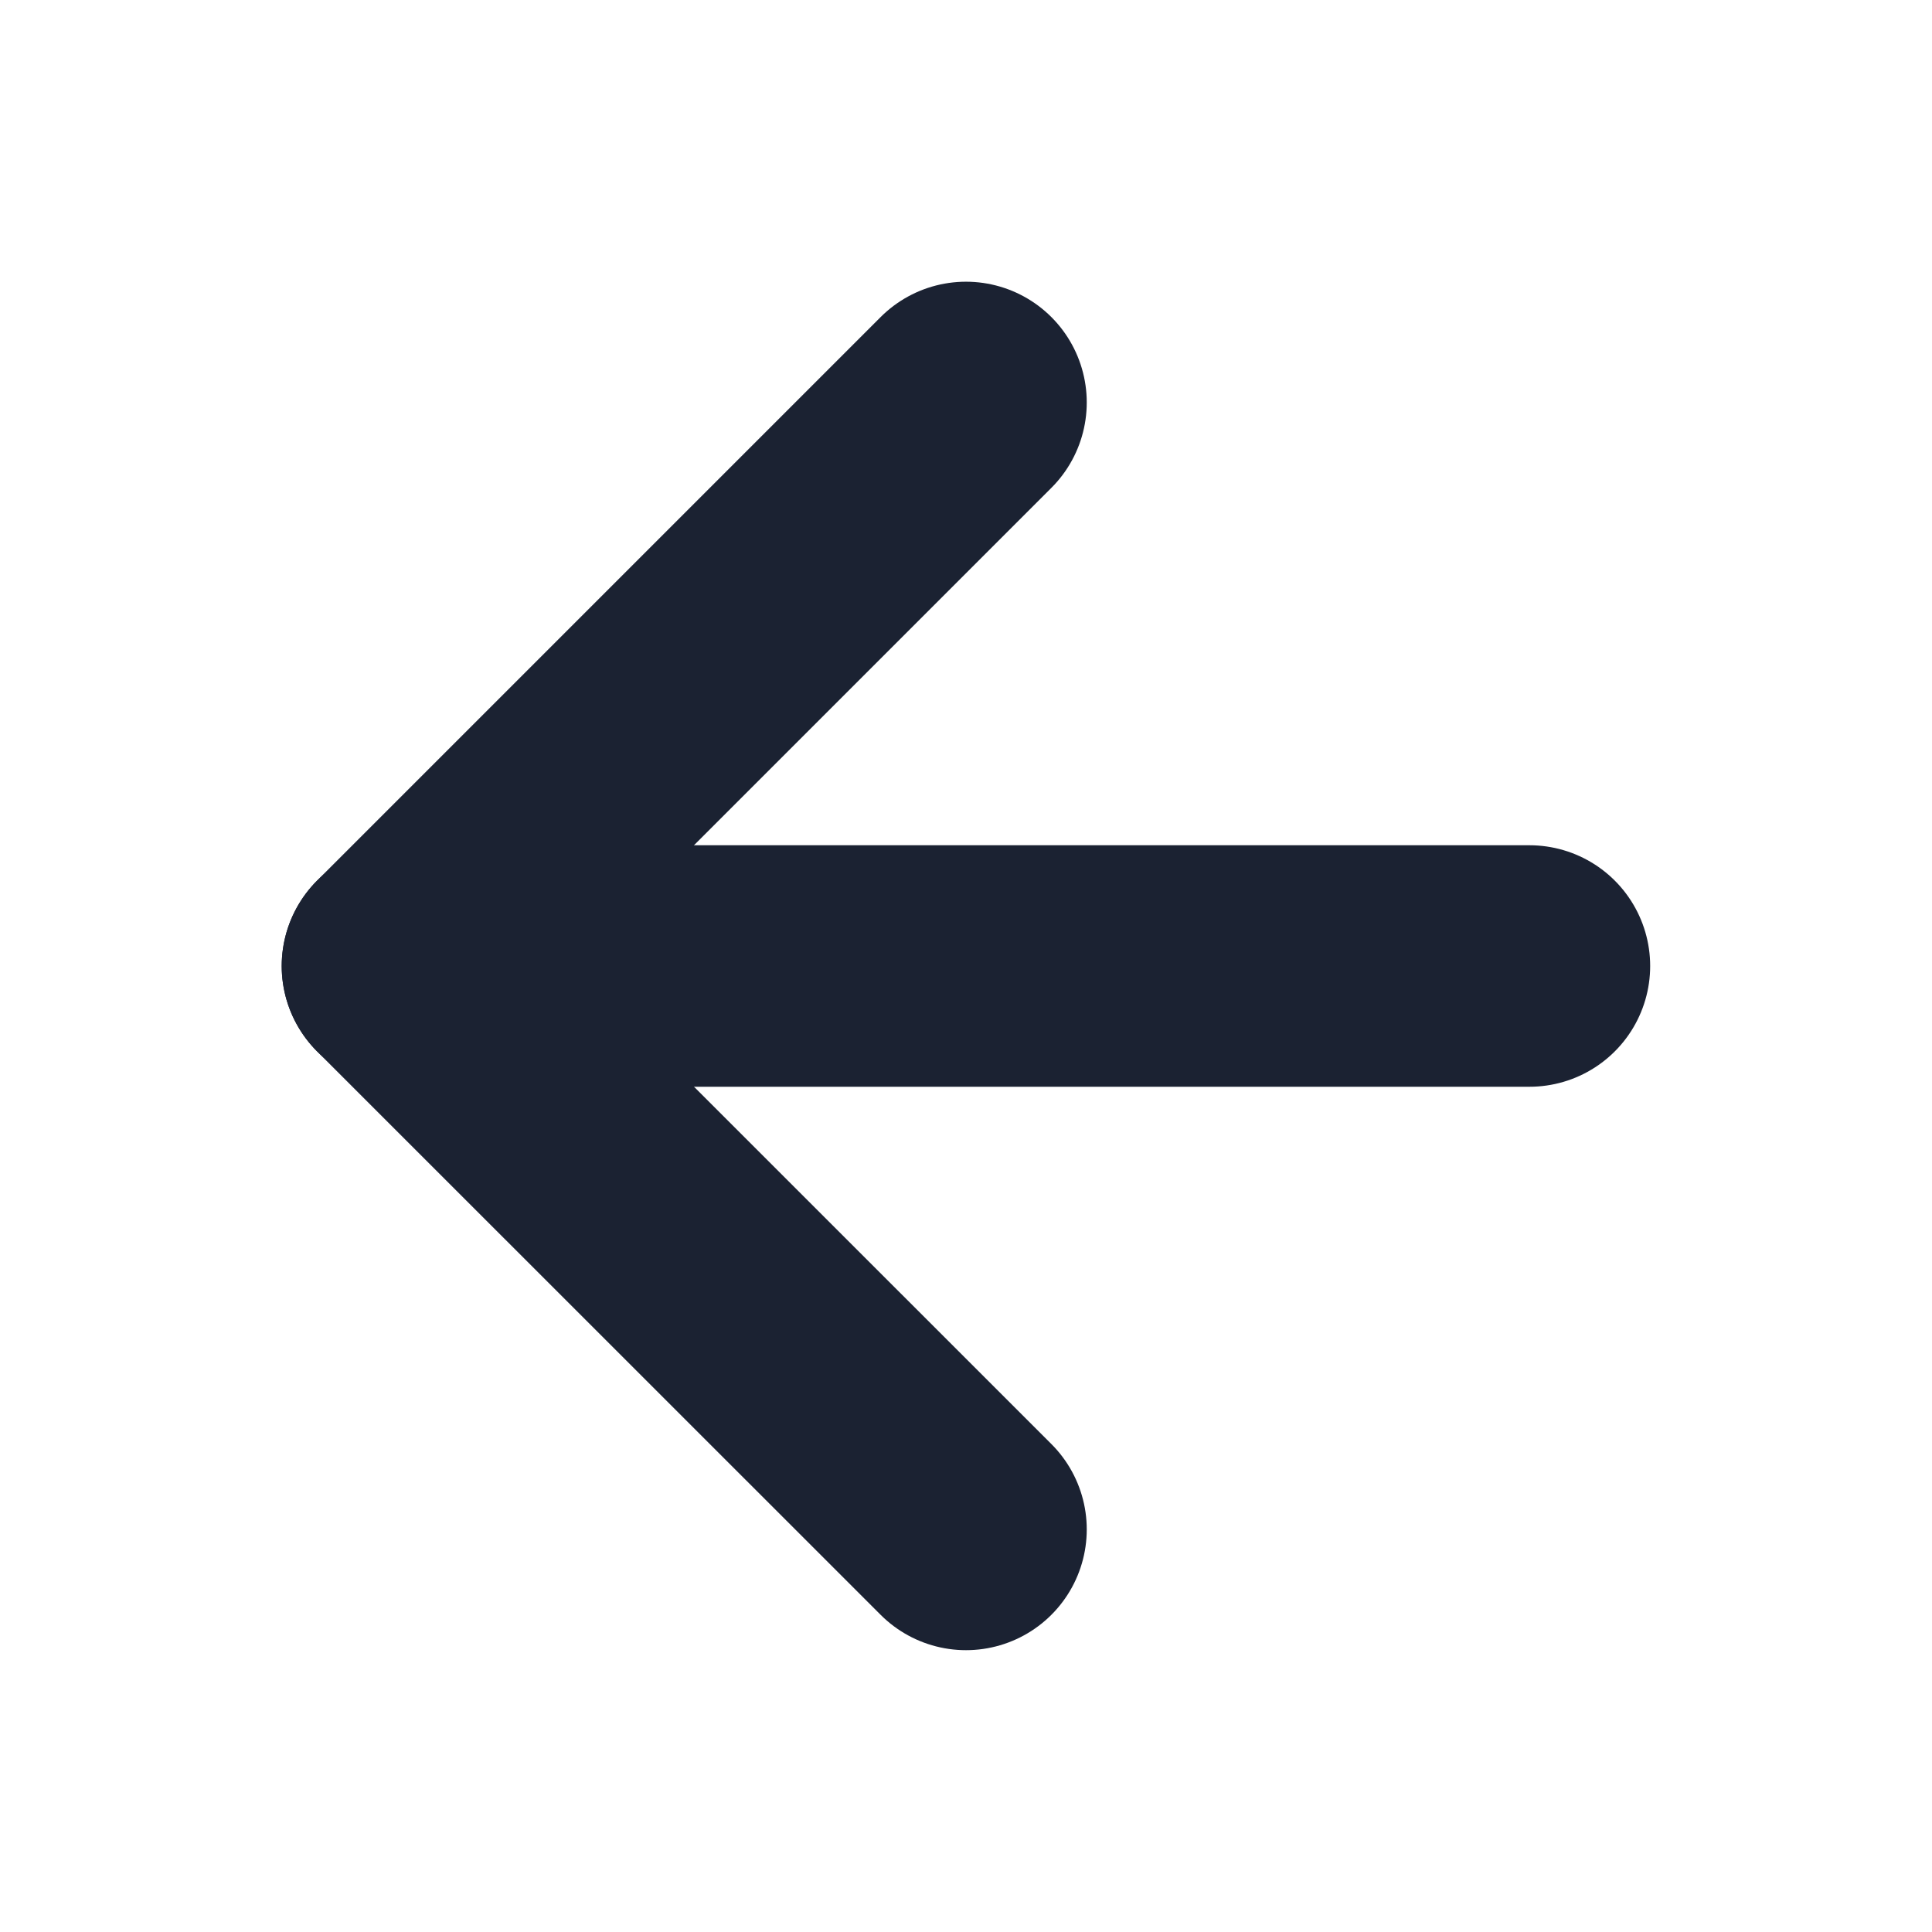
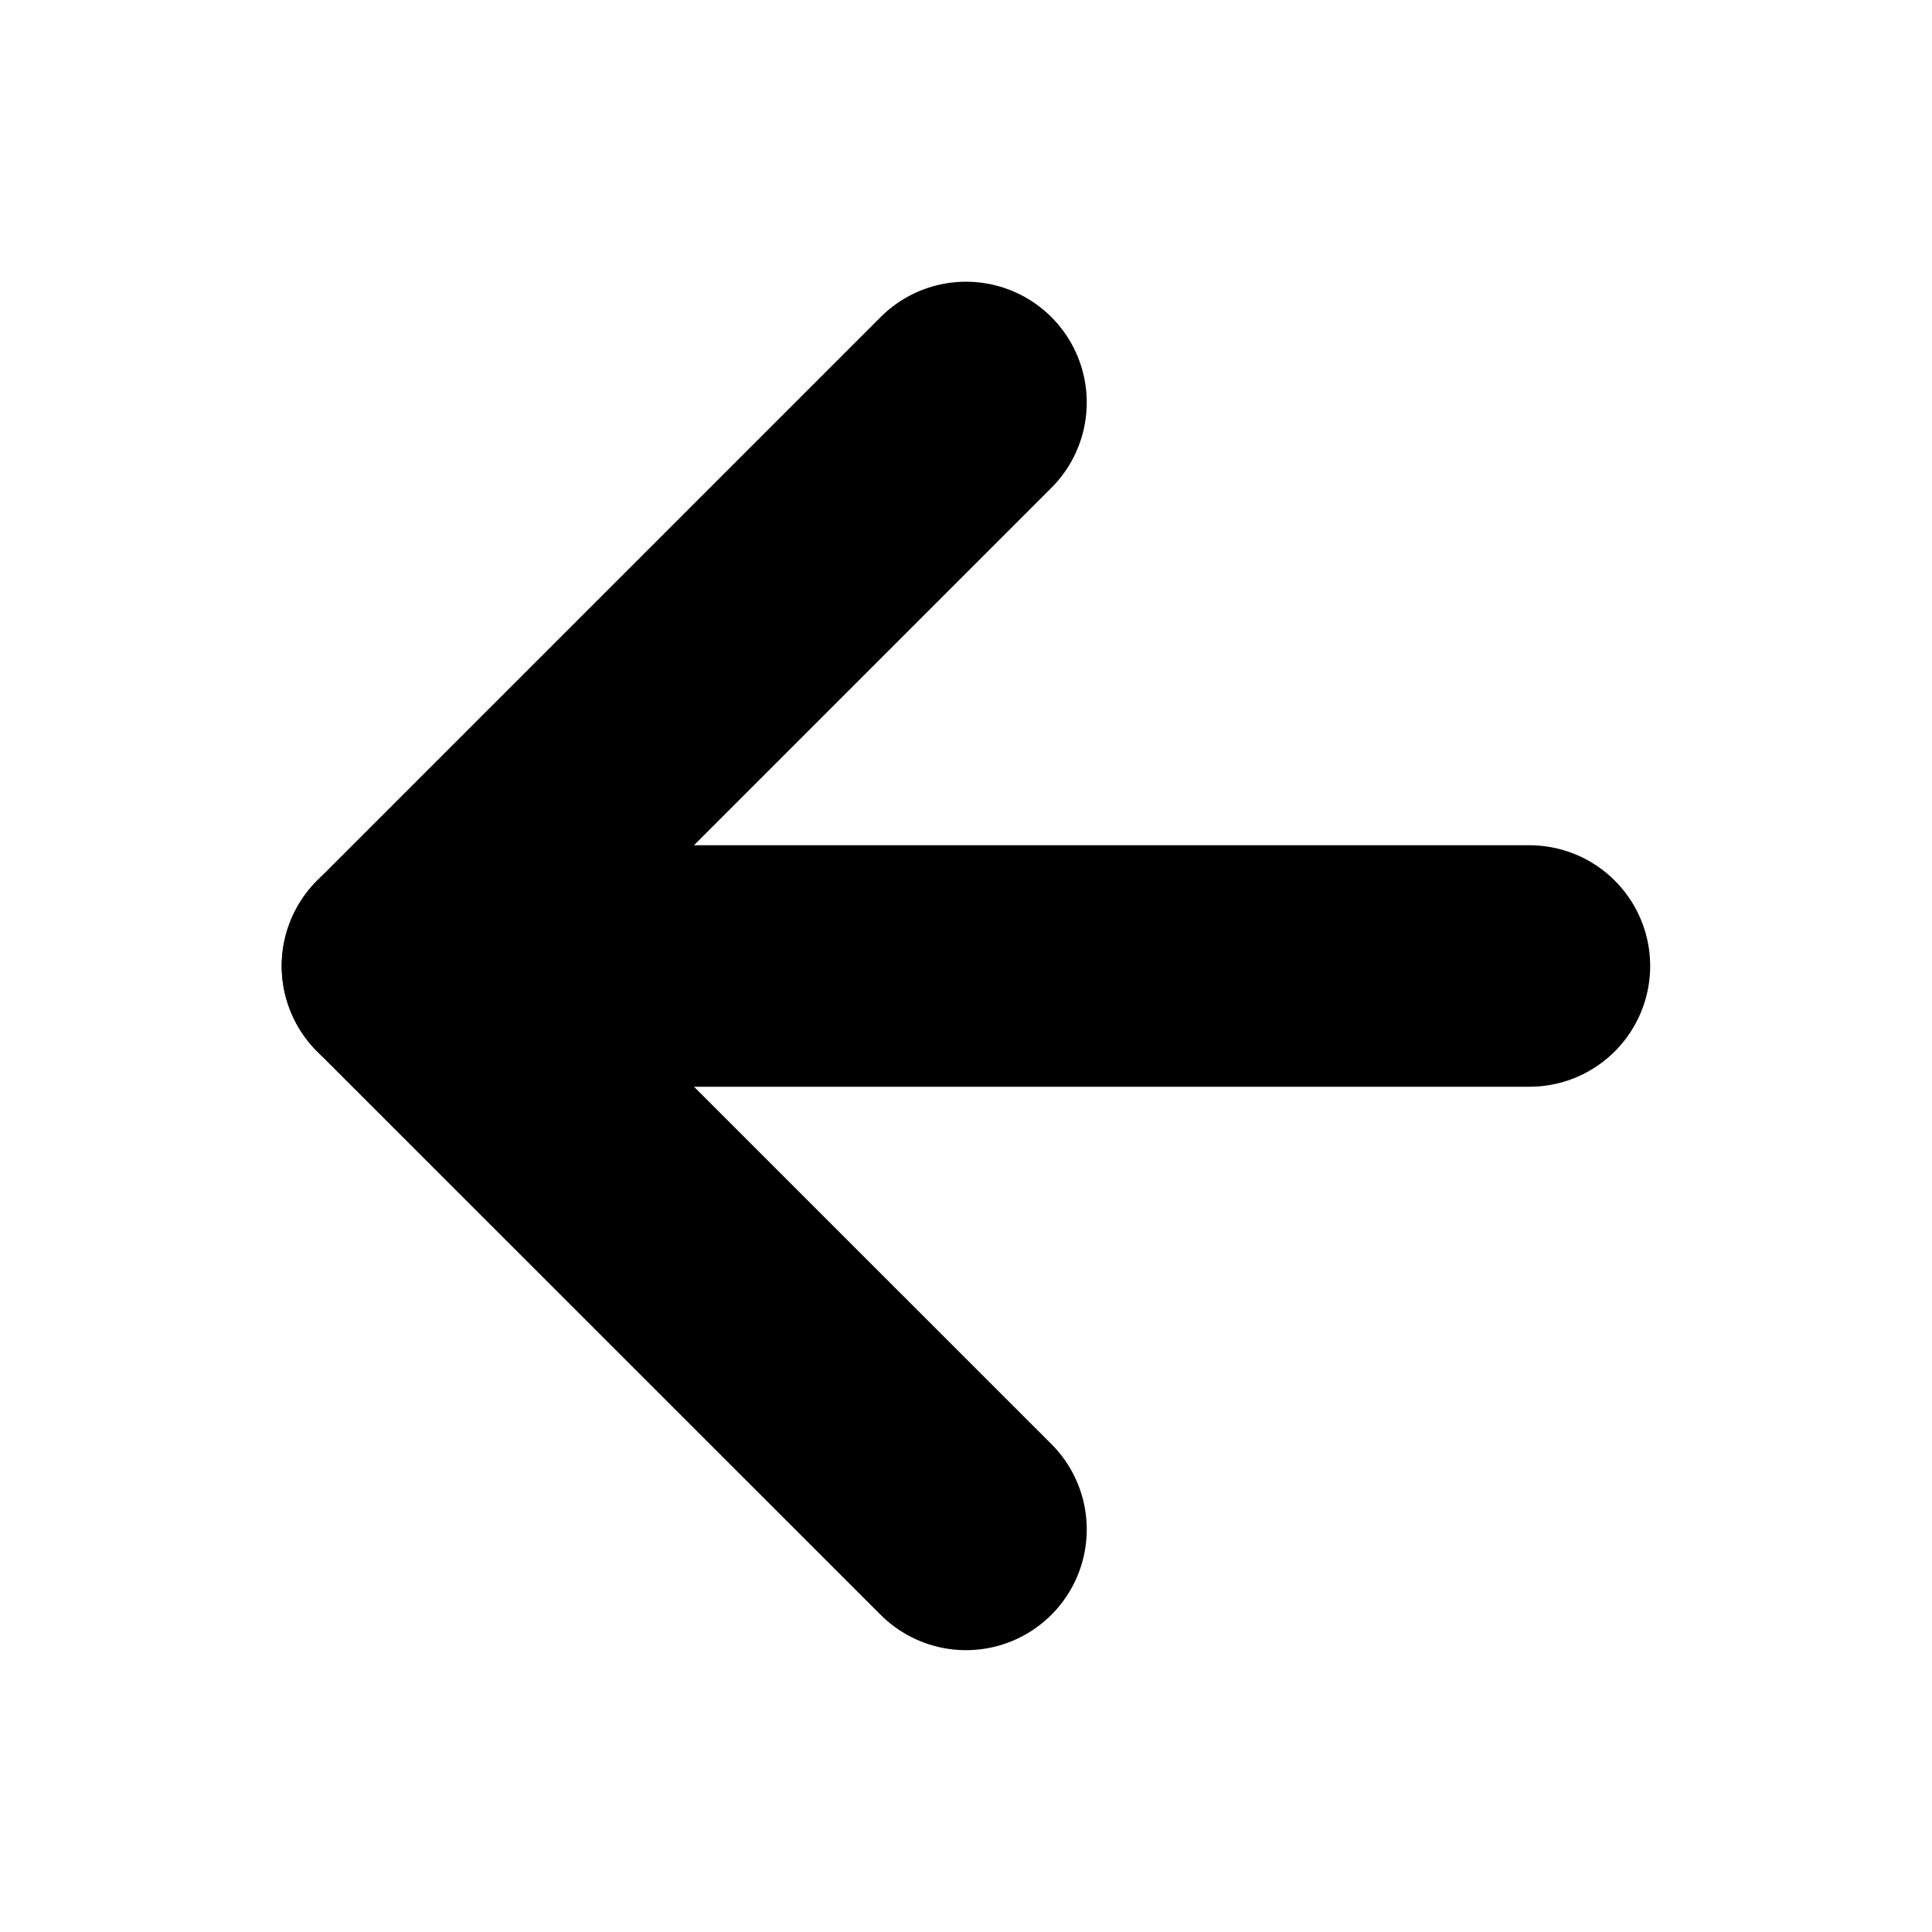
<svg xmlns="http://www.w3.org/2000/svg" width="16" height="16" viewBox="0 0 16 16" fill="none">
-   <path d="M12.666 8H3.333" stroke="#1B2232" stroke-width="2" stroke-linecap="round" stroke-linejoin="round" />
-   <path d="M8 12.666L3.333 8L8 3.333" stroke="#1B2232" stroke-width="2" stroke-linecap="round" stroke-linejoin="round" />
+   <path d="M12.666 8H3.333" stroke="currentColor" stroke-width="2" stroke-linecap="round" stroke-linejoin="round" />
+   <path d="M8 12.666L3.333 8L8 3.333" stroke="currentColor" stroke-width="2" stroke-linecap="round" stroke-linejoin="round" />
</svg>
